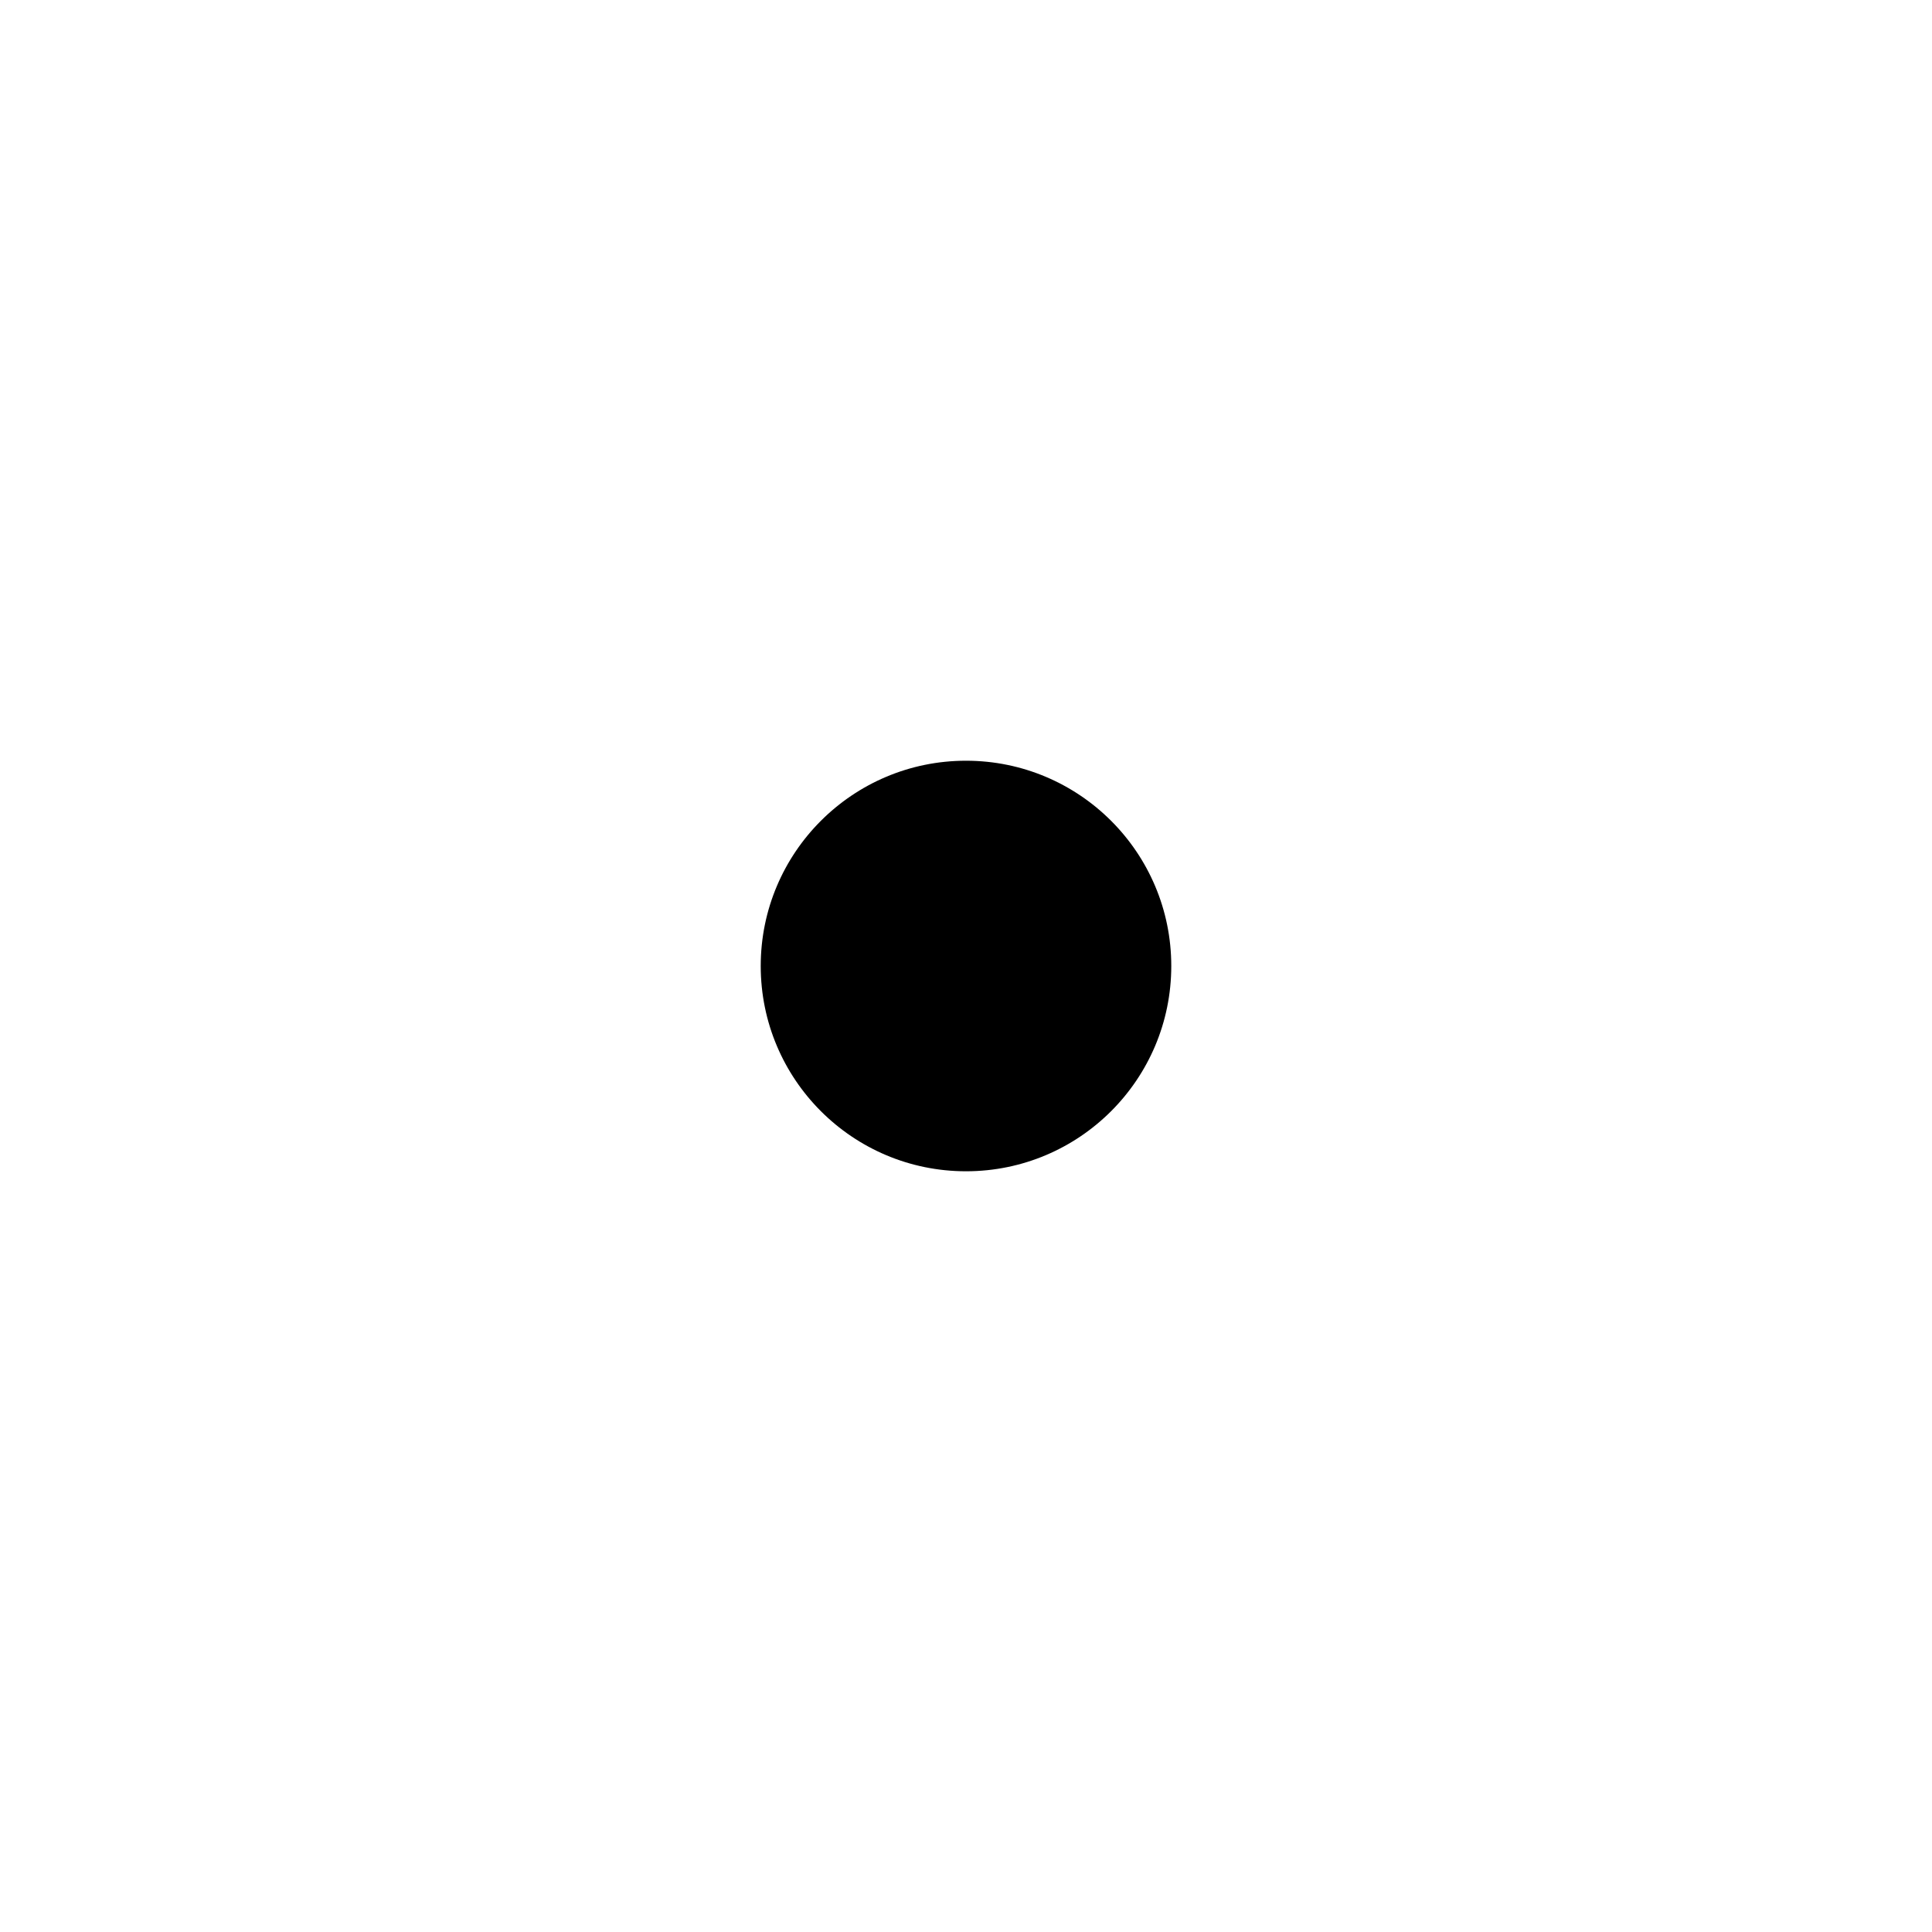
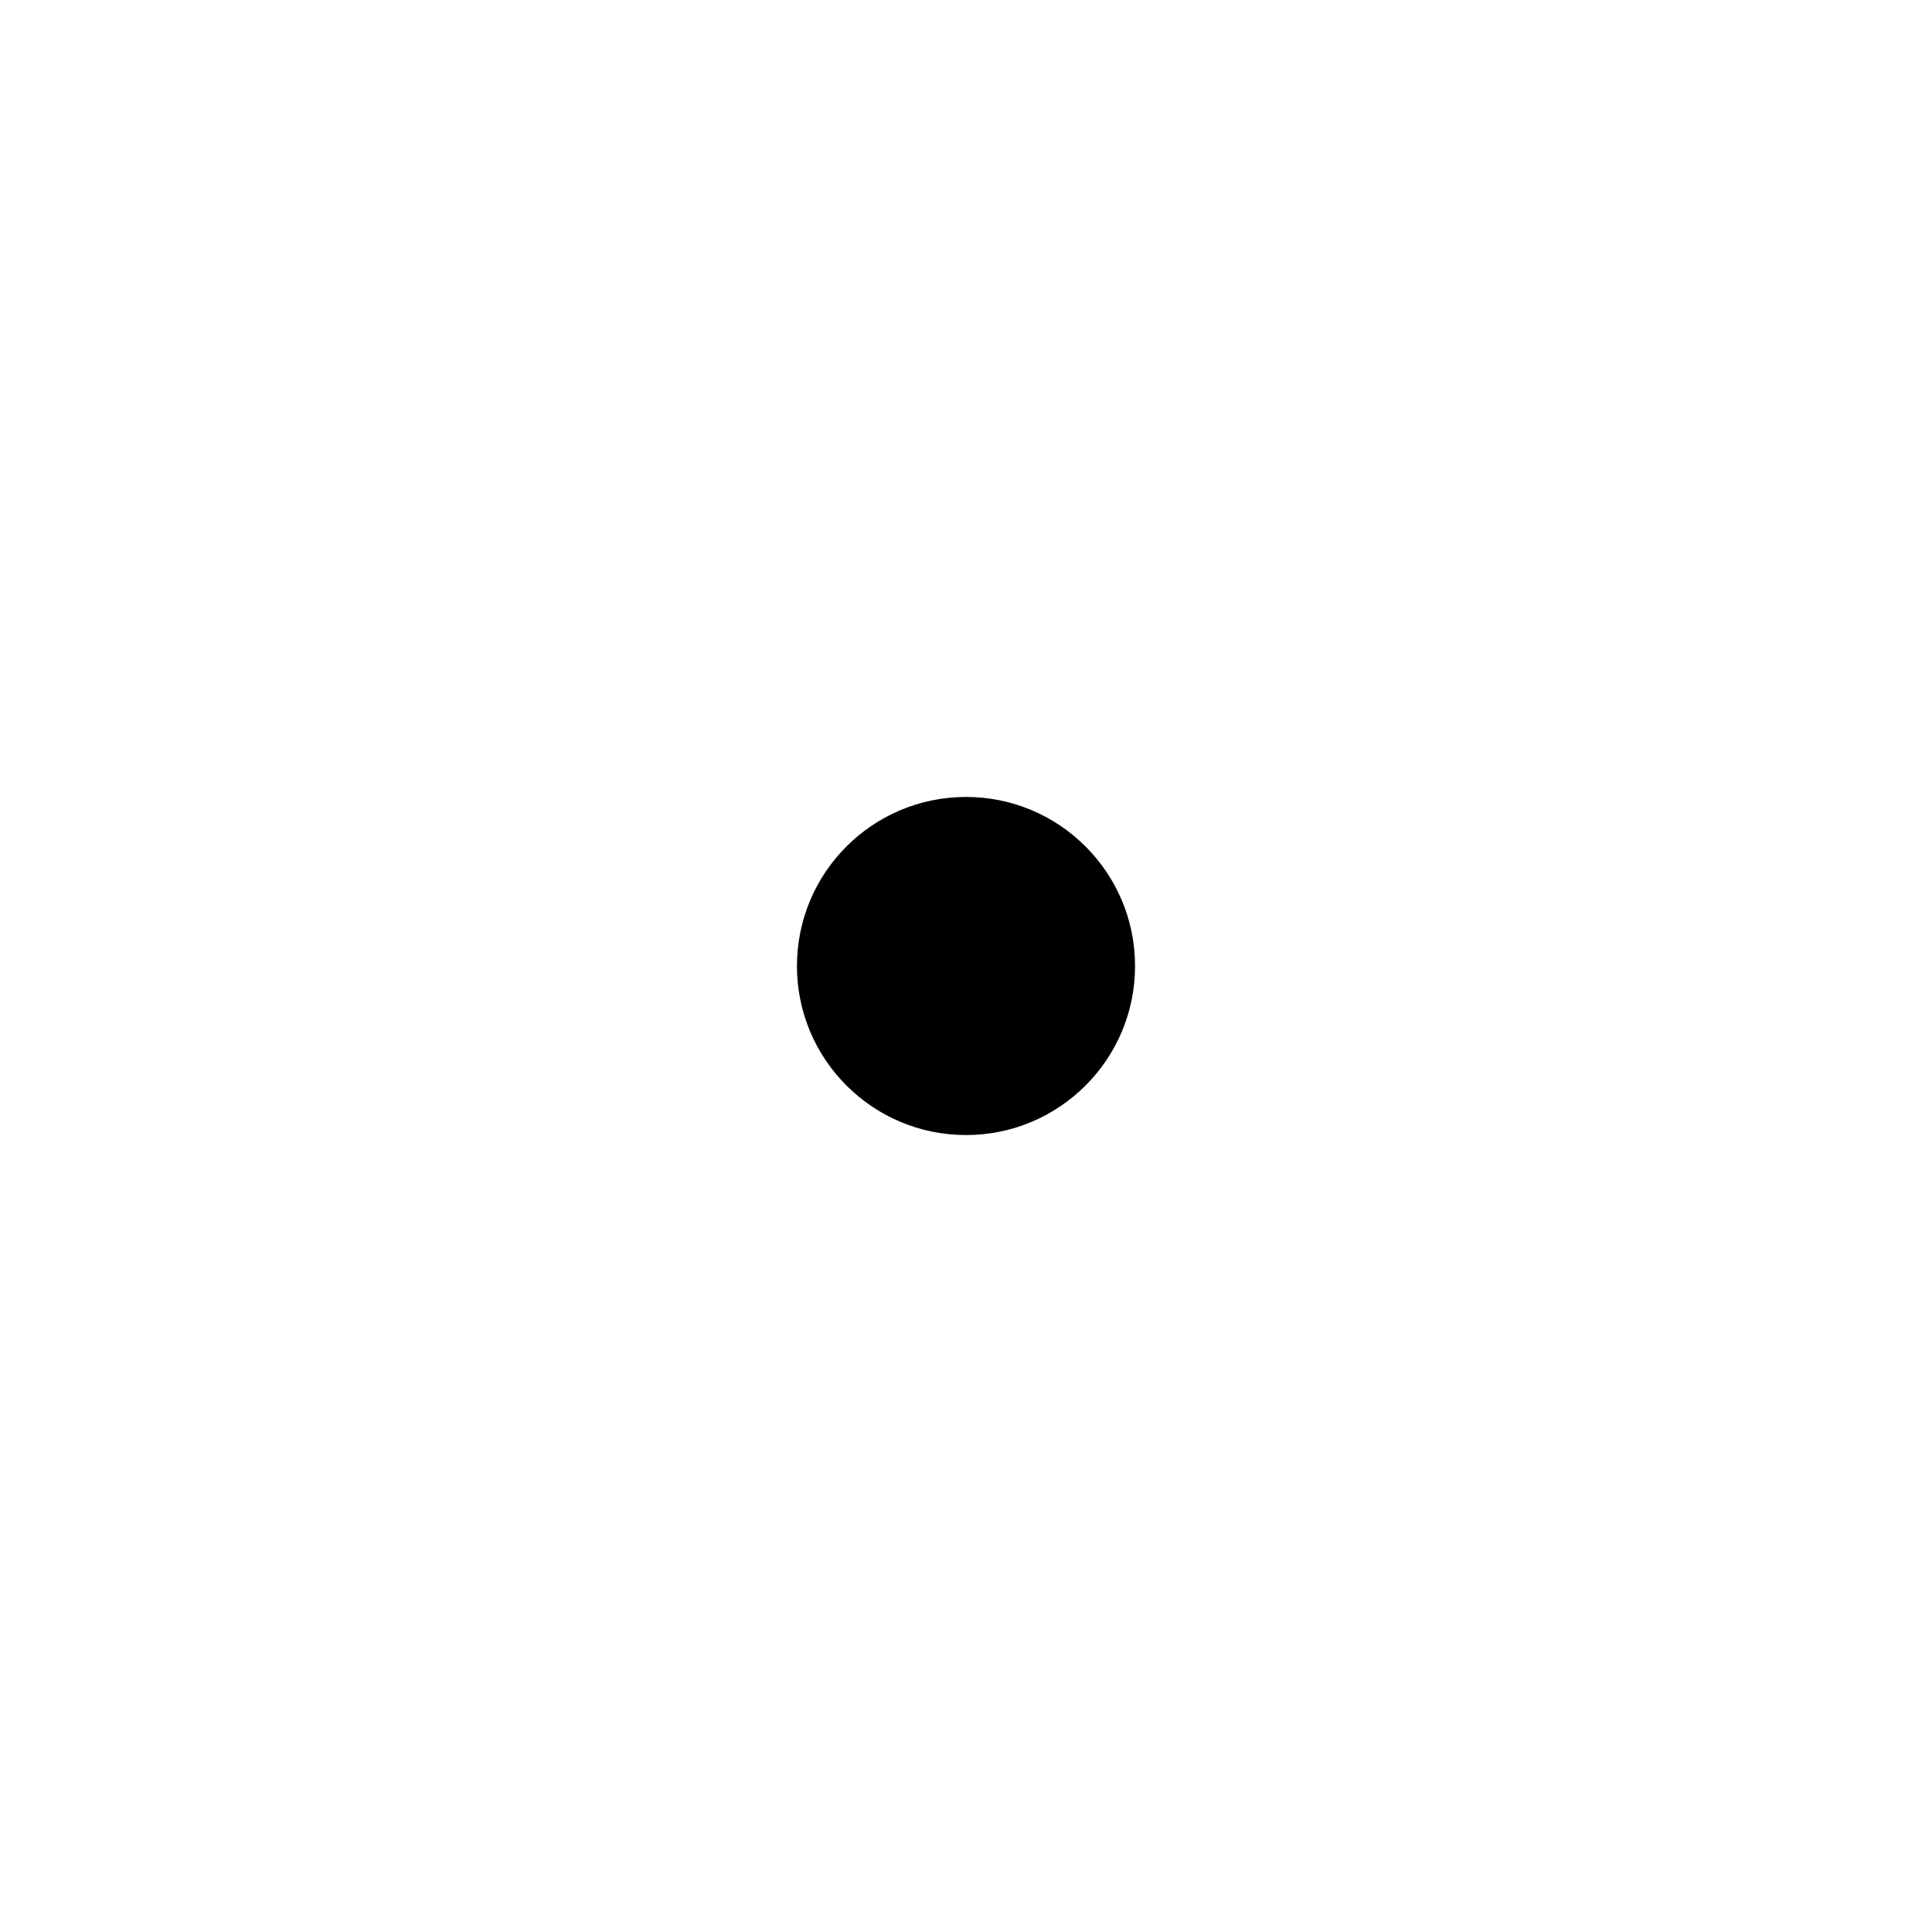
<svg xmlns="http://www.w3.org/2000/svg" viewBox="0 0 16 16">
  <g class="ink">
-     <circle cx="8" cy="8" r="1.7" />
-     <path d="M10.5 5.5a3.54 3.54 0 0 1 0 5M5.5 5.5a3.54 3.54 0 0 0 0 5" fill="none" stroke-width="1.8" />
-     <path d="M12.5 3.5a6.36 6.36 0 0 1 0 9M3.5 3.5a6.36 6.36 0 0 0 0 9" fill="none" stroke-width="1.8" />
+     <circle cx="8" cy="8" r="1.4" />
+     <path d="M10.62 5.38A3.7 3.7 0 0 1 10.62 10.62M5.38 5.38A3.7 3.7 0 0 0 5.38 10.62" fill="none" stroke-width="2" />
+     <path d="M12.95 3.05A7 7 0 0 1 12.95 12.95M3.05 3.05A7 7 0 0 0 3.05 12.95" fill="none" stroke-width="2" />
  </g>
</svg>
